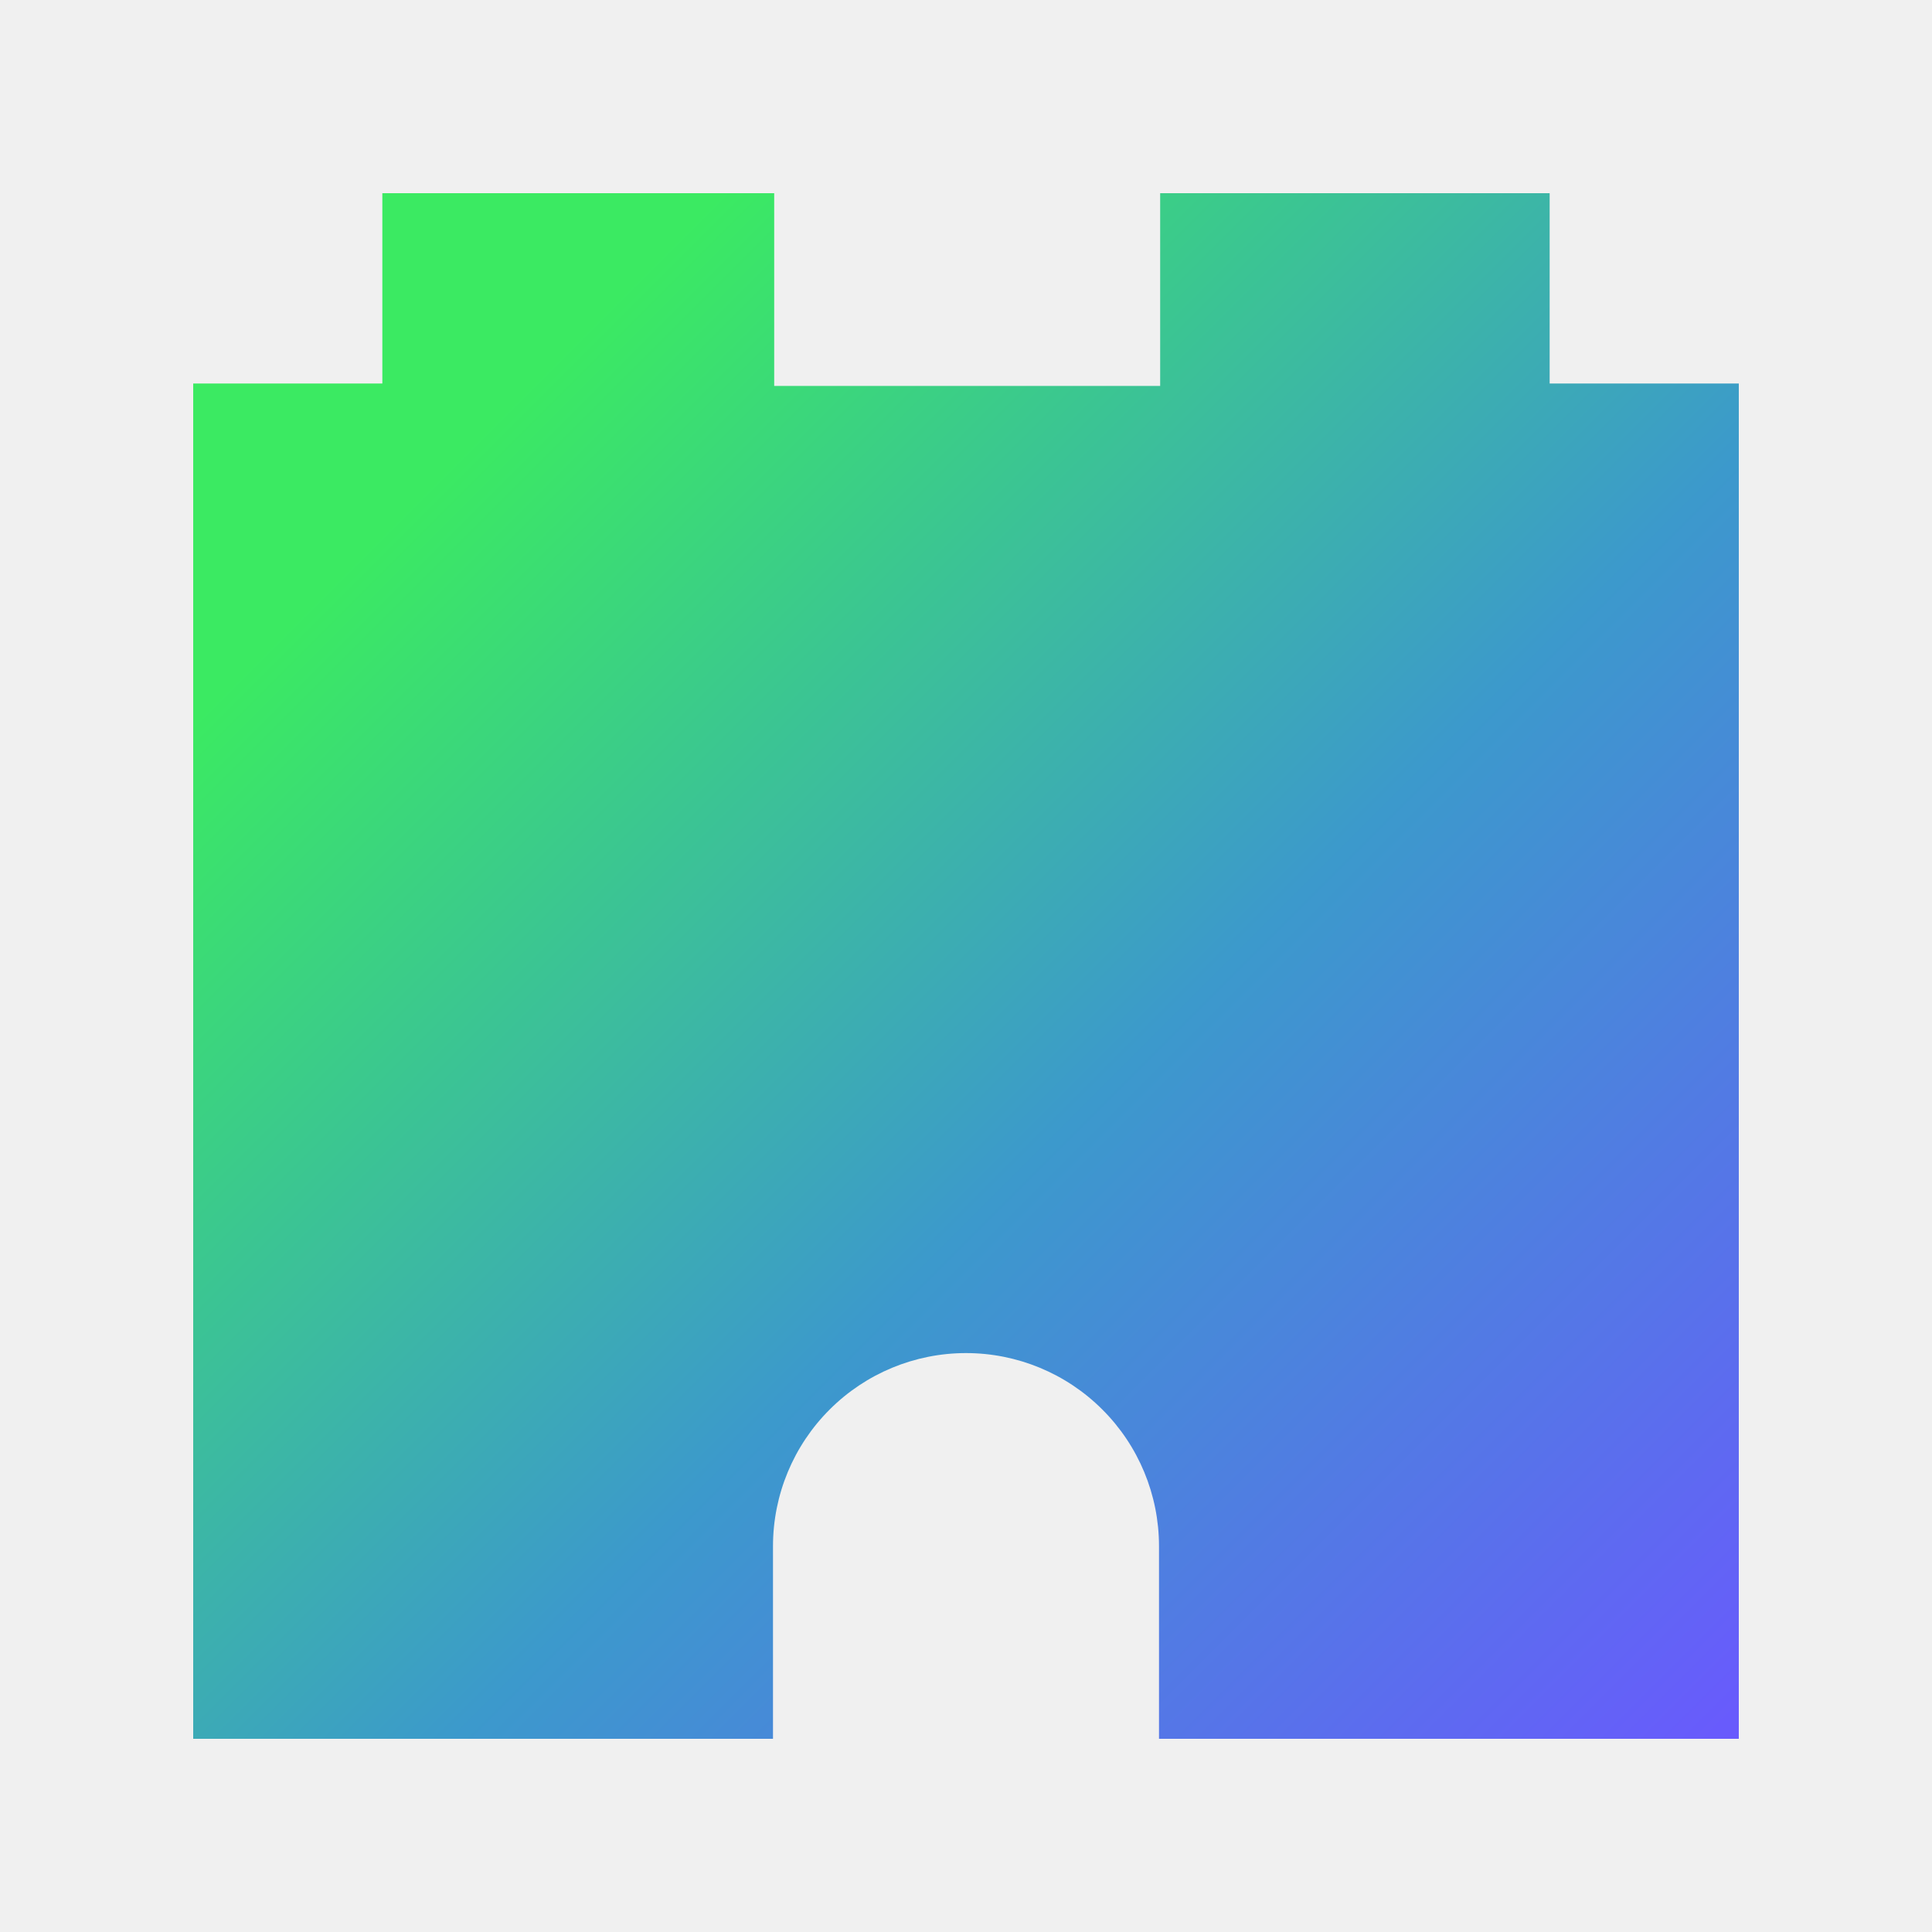
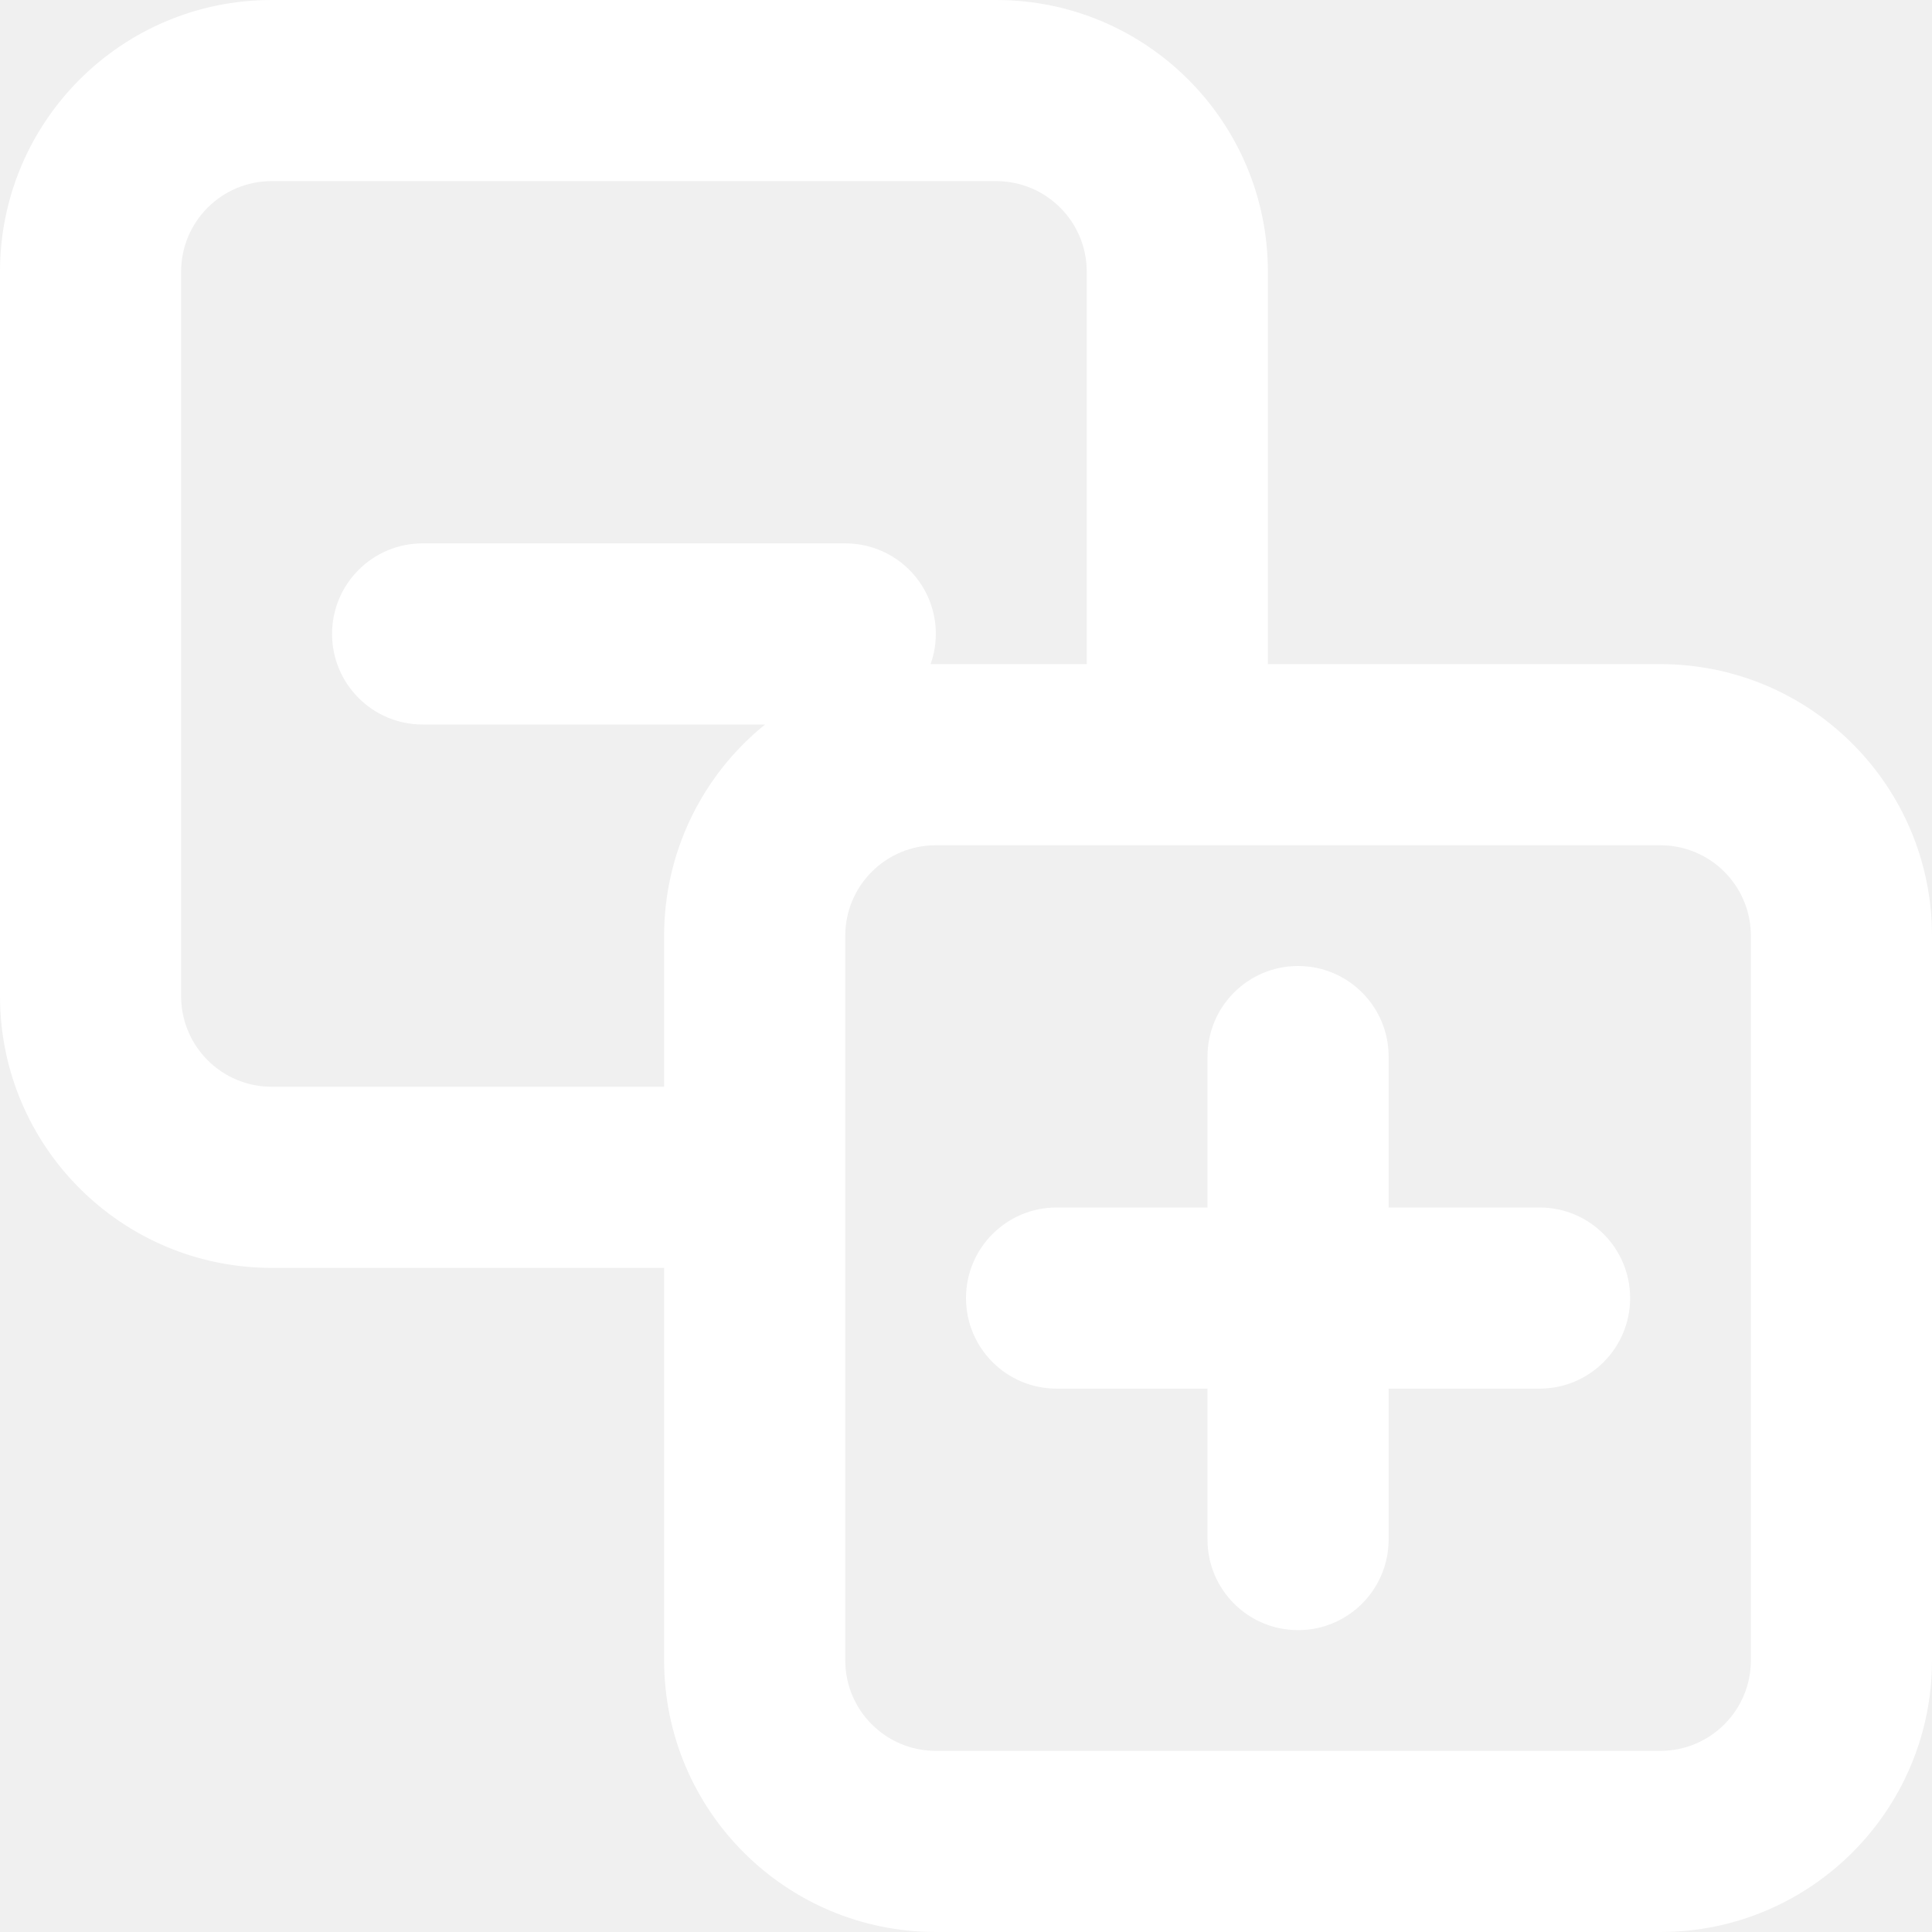
- <svg xmlns="http://www.w3.org/2000/svg" width="40" height="40" viewBox="0 0 40 40" fill="none">
-   <path d="M32.084 7.94V4H24.02V7.99H16.029V4H7.916V7.94H4V36H16.004V32.005C16.006 30.946 16.427 29.931 17.177 29.183C17.926 28.434 18.941 28.014 20 28.014C21.059 28.014 22.074 28.434 22.823 29.183C23.573 29.931 23.994 30.946 23.996 32.005V36H36V7.94H32.084Z" fill="url(#paint0_linear)" />
-   <defs>
-     <linearGradient id="paint0_linear" x1="2.942" y1="4.9" x2="37.777" y2="39.734" gradientUnits="userSpaceOnUse">
-       <stop offset="0.159" stop-color="#3BEA62" />
-       <stop offset="0.54" stop-color="#3C99CC" />
-       <stop offset="0.937" stop-color="#6B57FF" />
-     </linearGradient>
-   </defs>
+ <svg xmlns="http://www.w3.org/2000/svg" width="800px" height="800px" viewBox="0 0 16 16" fill="none">
+   <g fill="#FFF">
+     <path d="M10.75 8a.75.75 0 01.75.75V10h1.25a.75.75 0 010 1.5H11.5v1.25a.75.75 0 01-1.5 0V11.5H8.75a.75.75 0 010-1.5H10V8.75a.75.75 0 01.75-.75z" />
+     <path fill-rule="evenodd" d="M0 2.25A2.25 2.25 0 012.25 0h6a2.25 2.25 0 012.25 2.25V5.5h3.25A2.25 2.25 0 0116 7.75v6A2.25 2.25 0 0113.75 16h-6a2.25 2.25 0 01-2.25-2.25V10.5H2.25A2.25 2.25 0 010 8.25v-6zm9 0V5.5H7.707A.749.749 0 007 4.5H3.5a.75.75 0 000 1.5h2.836A2.246 2.246 0 005.5 7.75V9H2.25a.75.75 0 01-.75-.75v-6a.75.75 0 01.75-.75h6a.75.75 0 01.75.75zm-2 11.5v-6A.75.75 0 017.75 7h6a.75.75 0 01.75.75v6a.75.75 0 01-.75.75h-6a.75.75 0 01-.75-.75z" clip-rule="evenodd" />
+   </g>
</svg>
